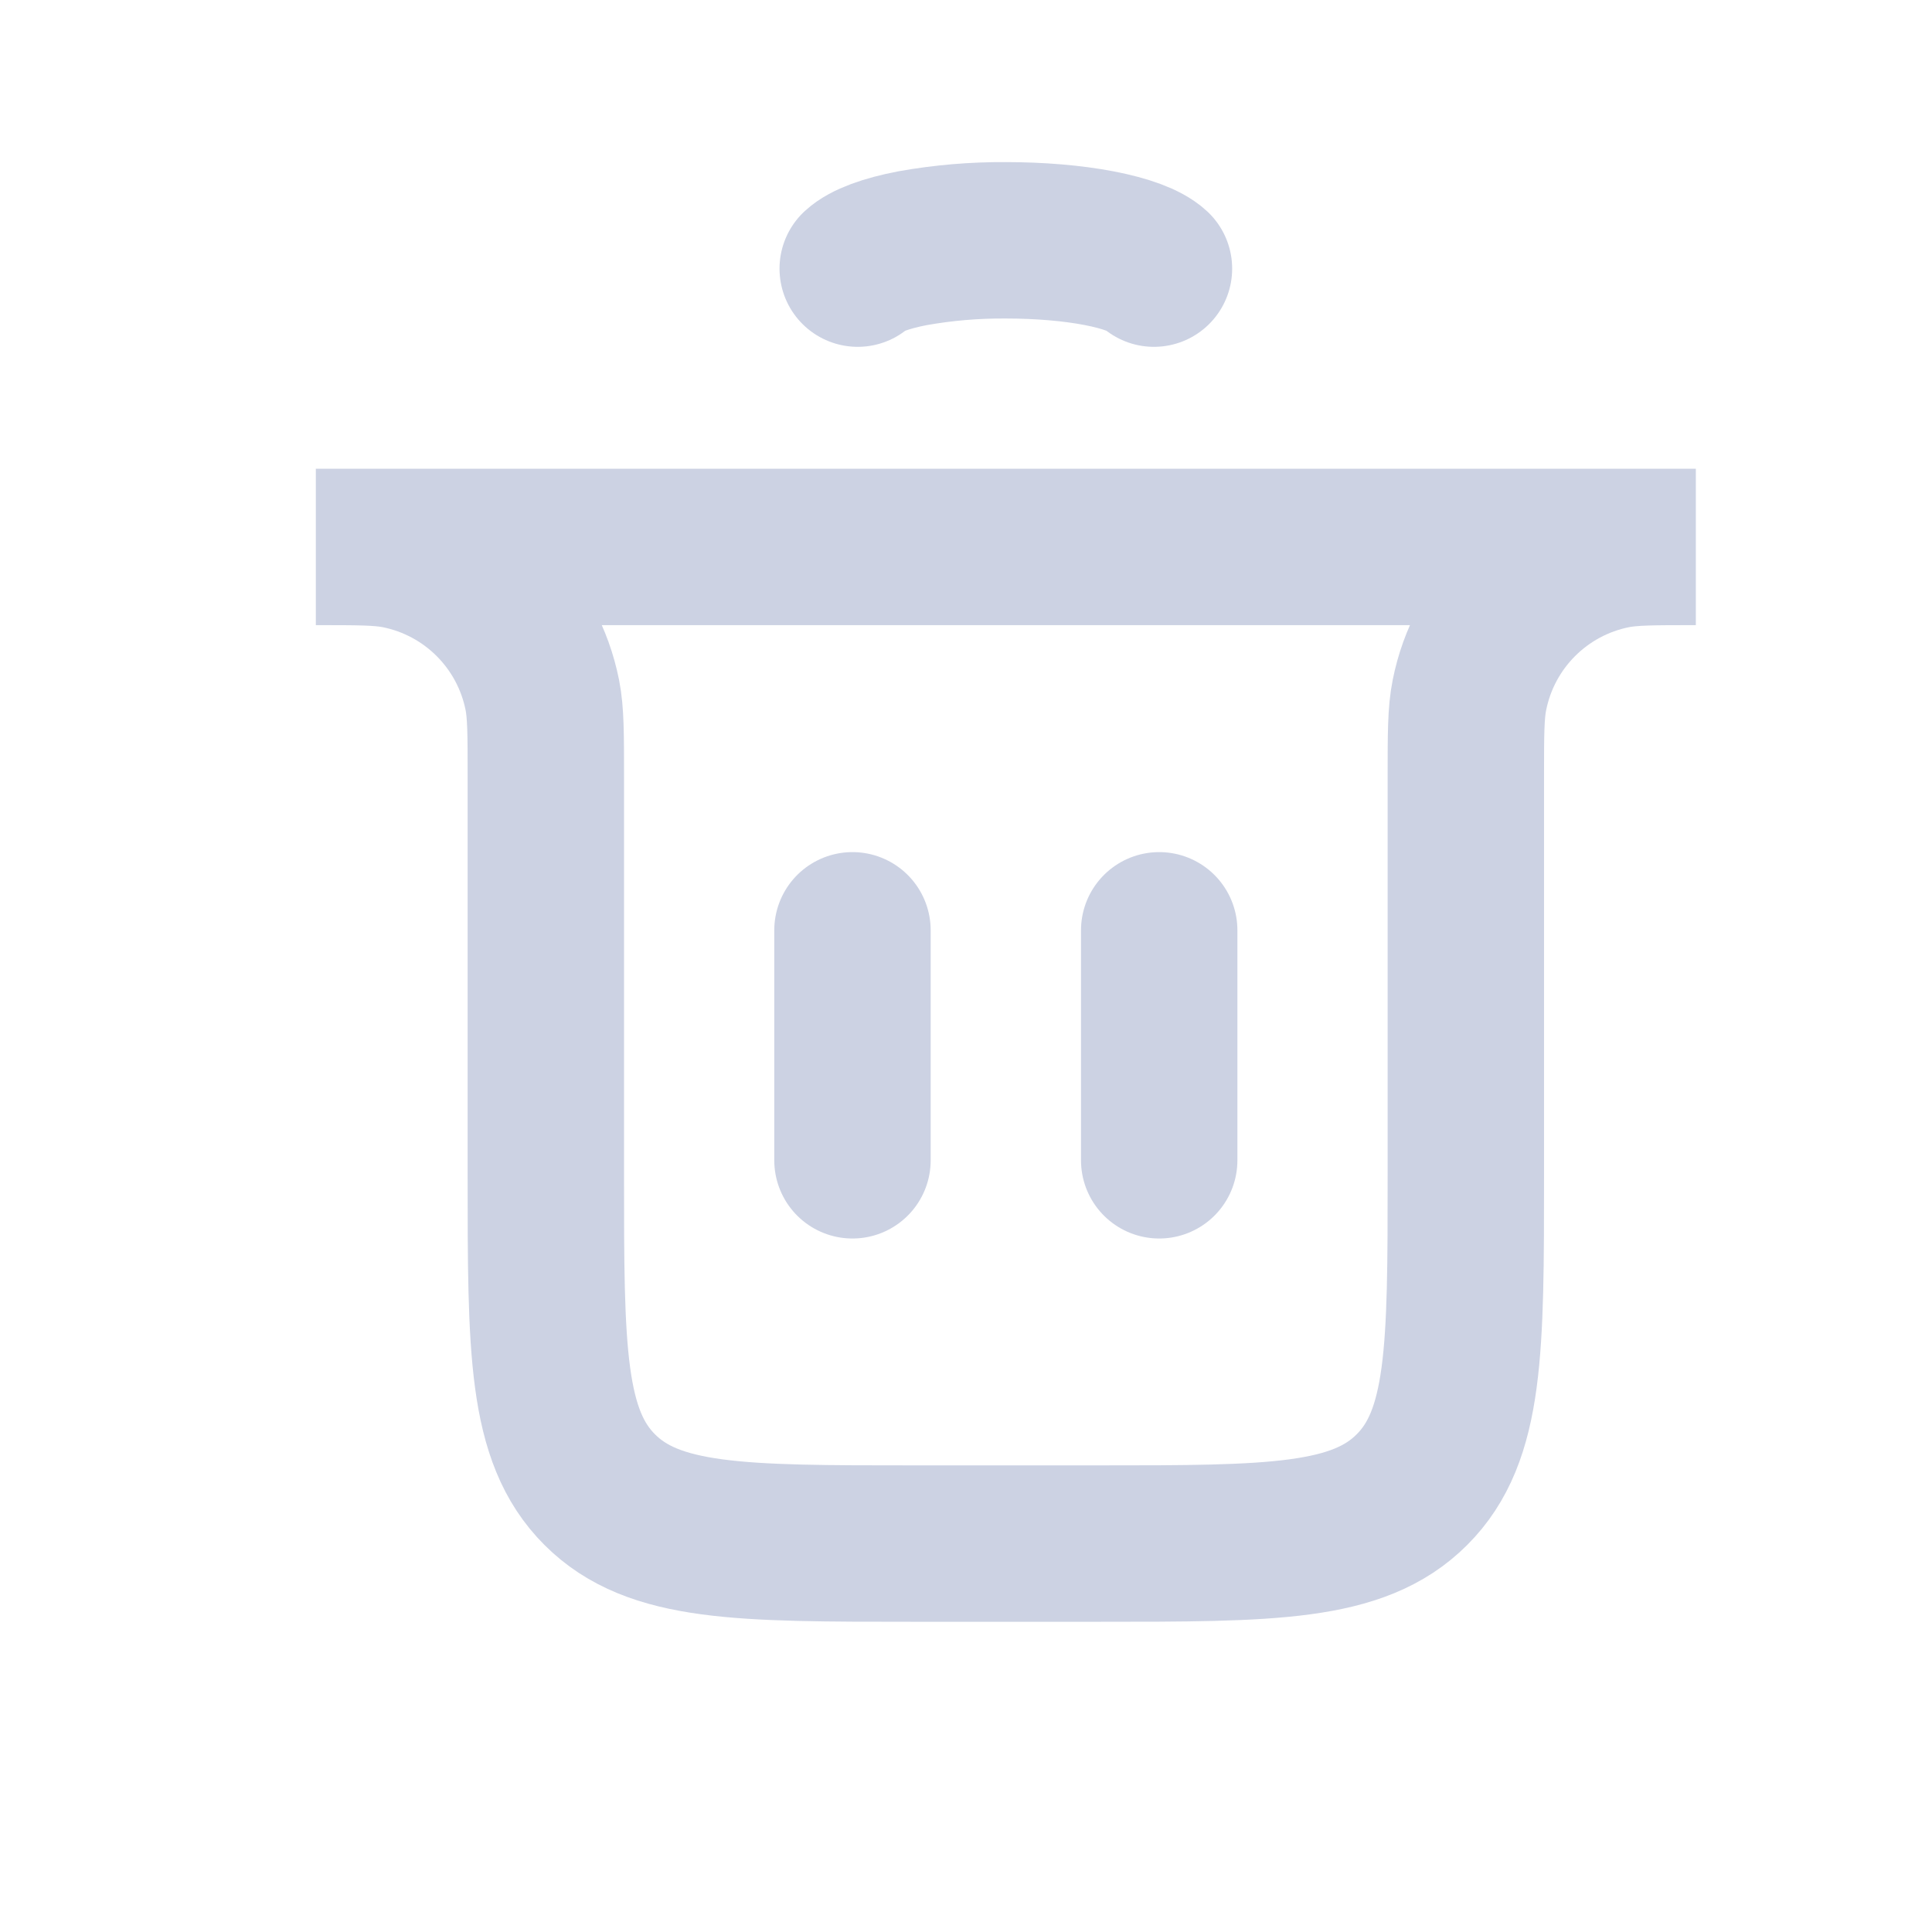
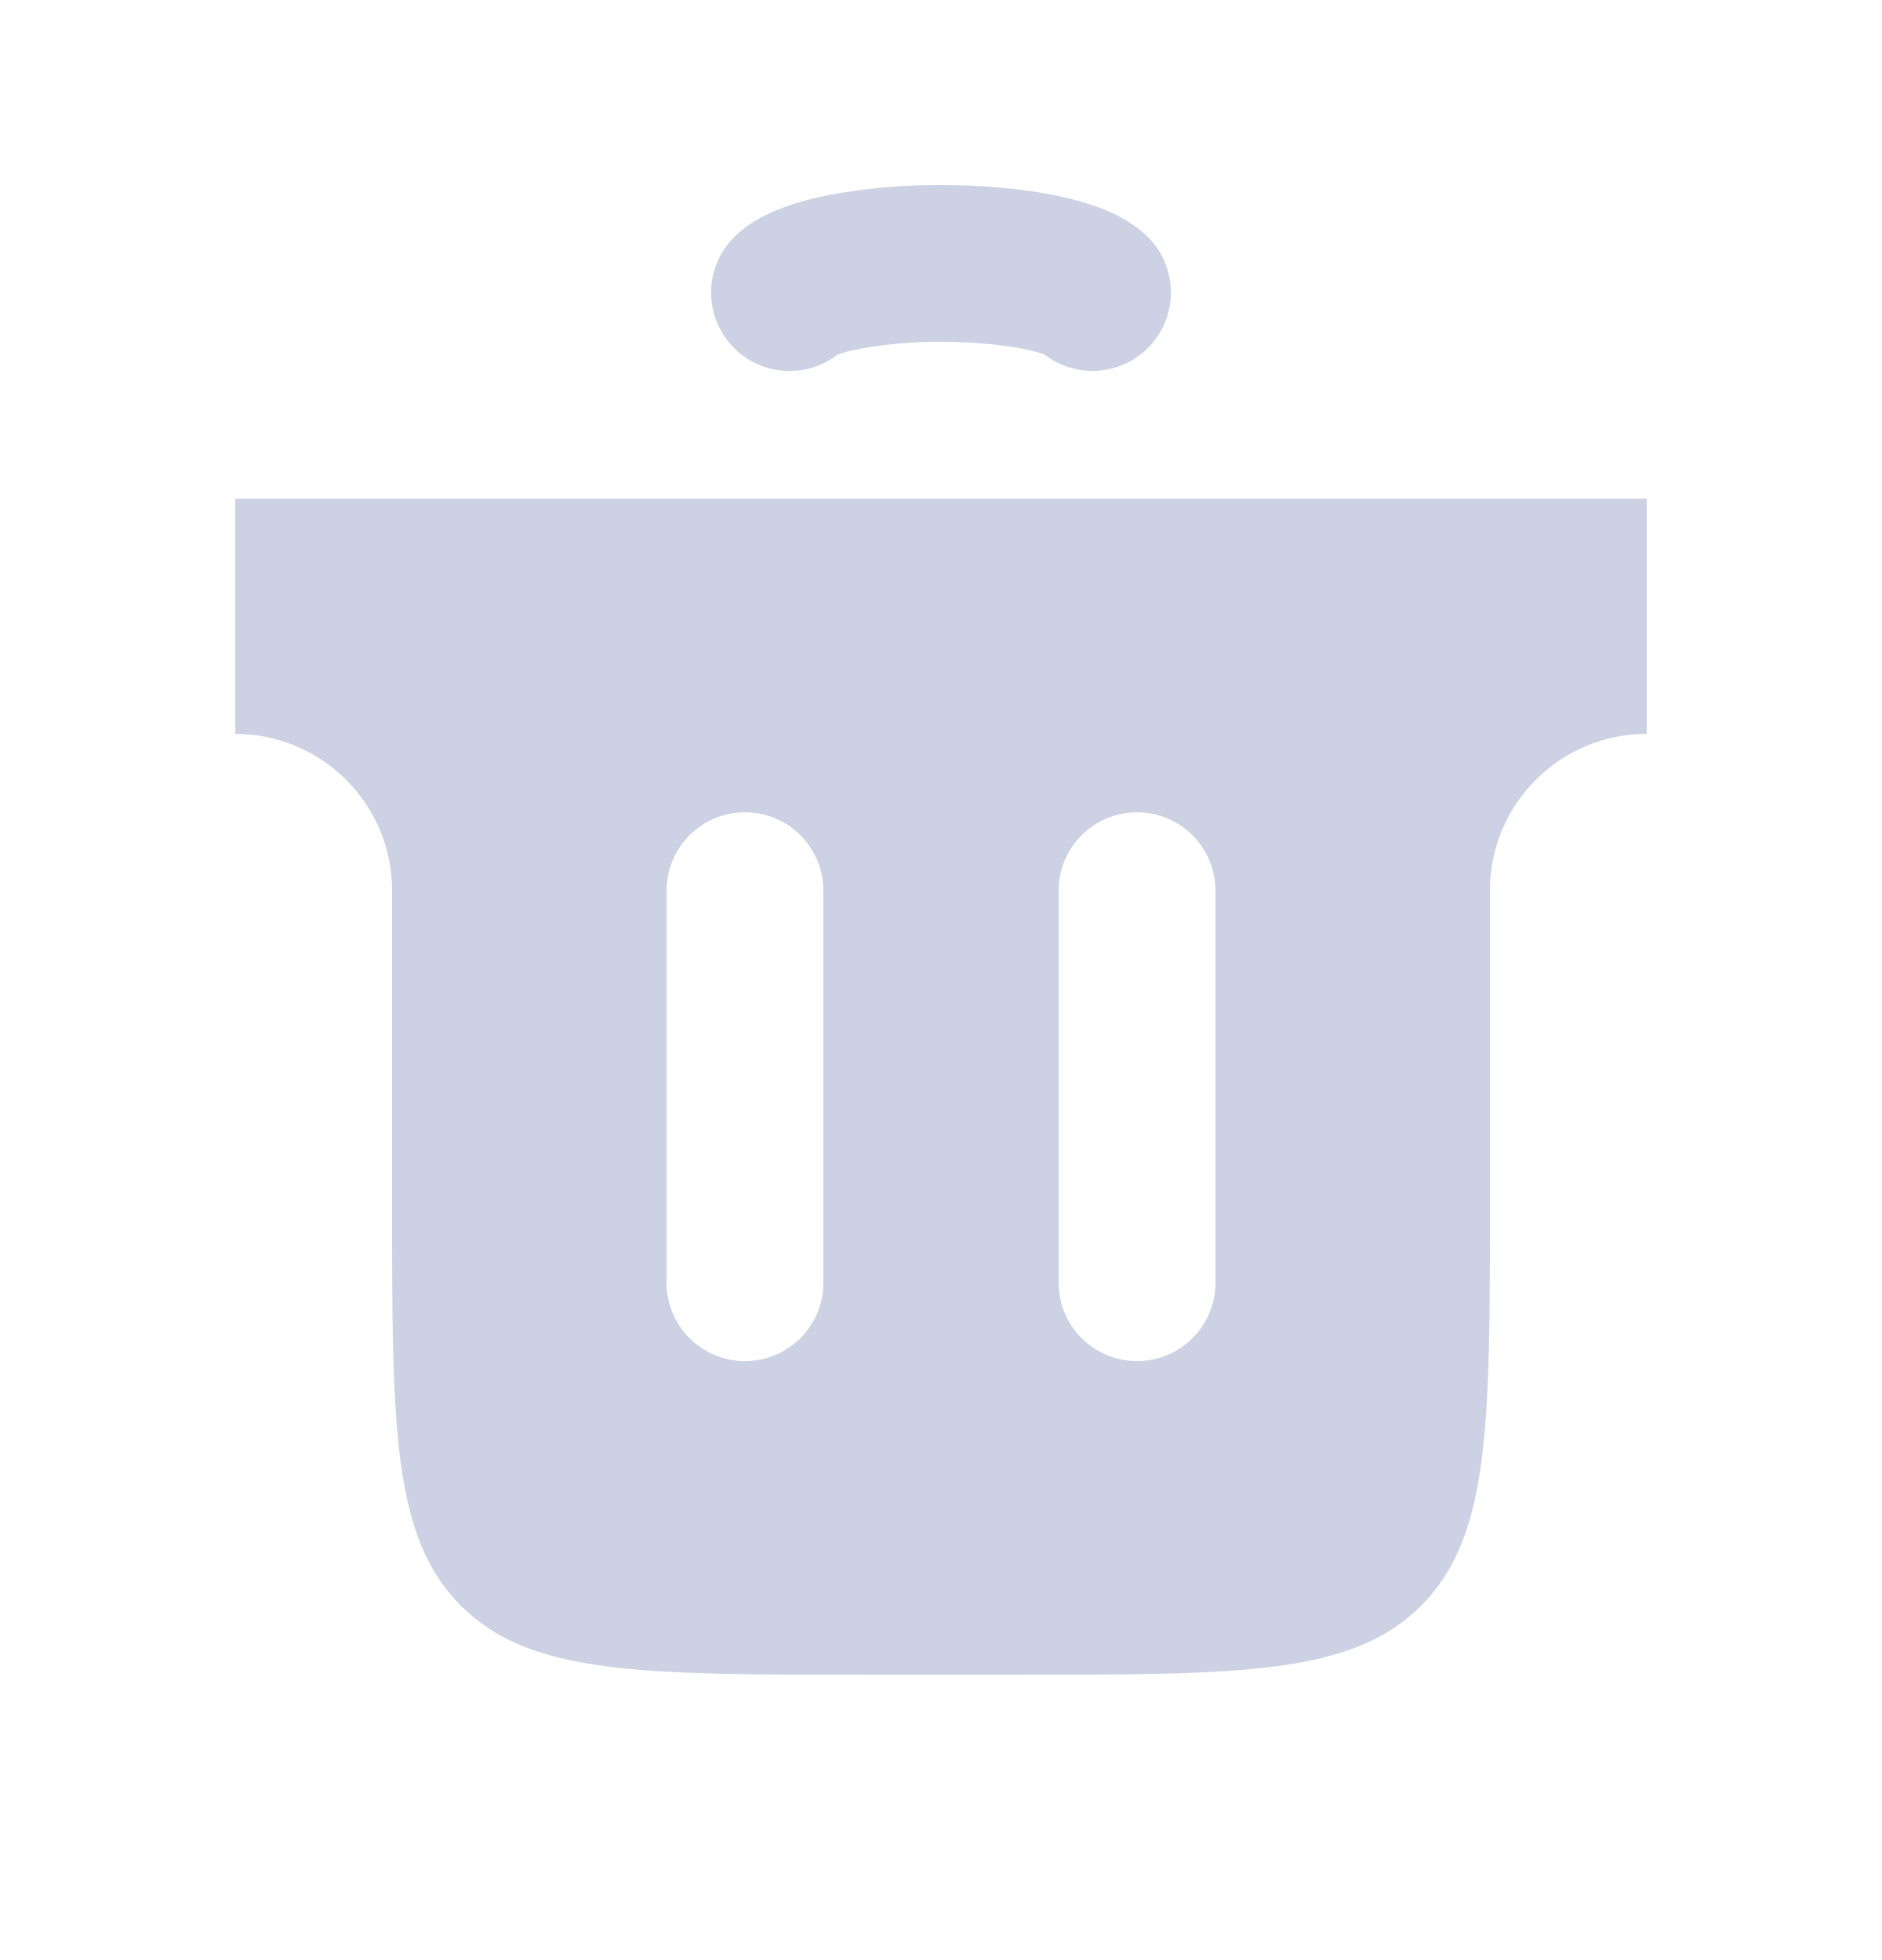
- <svg xmlns="http://www.w3.org/2000/svg" width="21" height="21" fill="none" viewBox="0 0 21 21">
-   <path stroke="#CCD2E3" stroke-linecap="round" stroke-width="1.7" d="M9.266 12.612v-2.5m3.334 2.5v-2.5M3.433 5.945h15v0c-.465 0-.697 0-.89.038a2 2 0 0 0-1.571 1.572c-.039.193-.039.425-.039.89v4.333c0 1.886 0 2.829-.586 3.414-.585.586-1.528.586-3.414.586h-2c-1.886 0-2.828 0-3.414-.586-.586-.585-.586-1.528-.586-3.414V8.445c0-.465 0-.697-.038-.89a2 2 0 0 0-1.572-1.572c-.193-.038-.425-.038-.89-.038v0Zm5.89-3.025c.095-.088.305-.166.596-.222a5.567 5.567 0 0 1 1.014-.086c.367 0 .724.03 1.015.086.29.056.5.134.595.222" />
+ <svg xmlns="http://www.w3.org/2000/svg" width="24" height="25" fill="none" viewBox="0 0 24 25">
+   <path fill="#CCD2E3" fill-rule="evenodd" d="M21 6.361H3v3a2 2 0 0 1 2 2v4c0 2.829 0 4.243.879 5.122.878.878 2.293.878 5.121.878h2c2.828 0 4.243 0 5.121-.878C19 19.604 19 18.19 19 15.36v-4a2 2 0 0 1 2-2v-3Zm-10.5 5a1 1 0 1 0-2 0v5a1 1 0 1 0 2 0v-5Zm5 0a1 1 0 1 0-2 0v5a1 1 0 1 0 2 0v-5Z" clip-rule="evenodd" />
+   <path stroke="#CCD2E3" stroke-linecap="round" stroke-width="2" d="M10.068 3.732c.114-.106.365-.2.715-.267A6.68 6.68 0 0 1 12 3.36c.44 0 .868.037 1.217.104.35.067.6.16.715.267" />
</svg>
